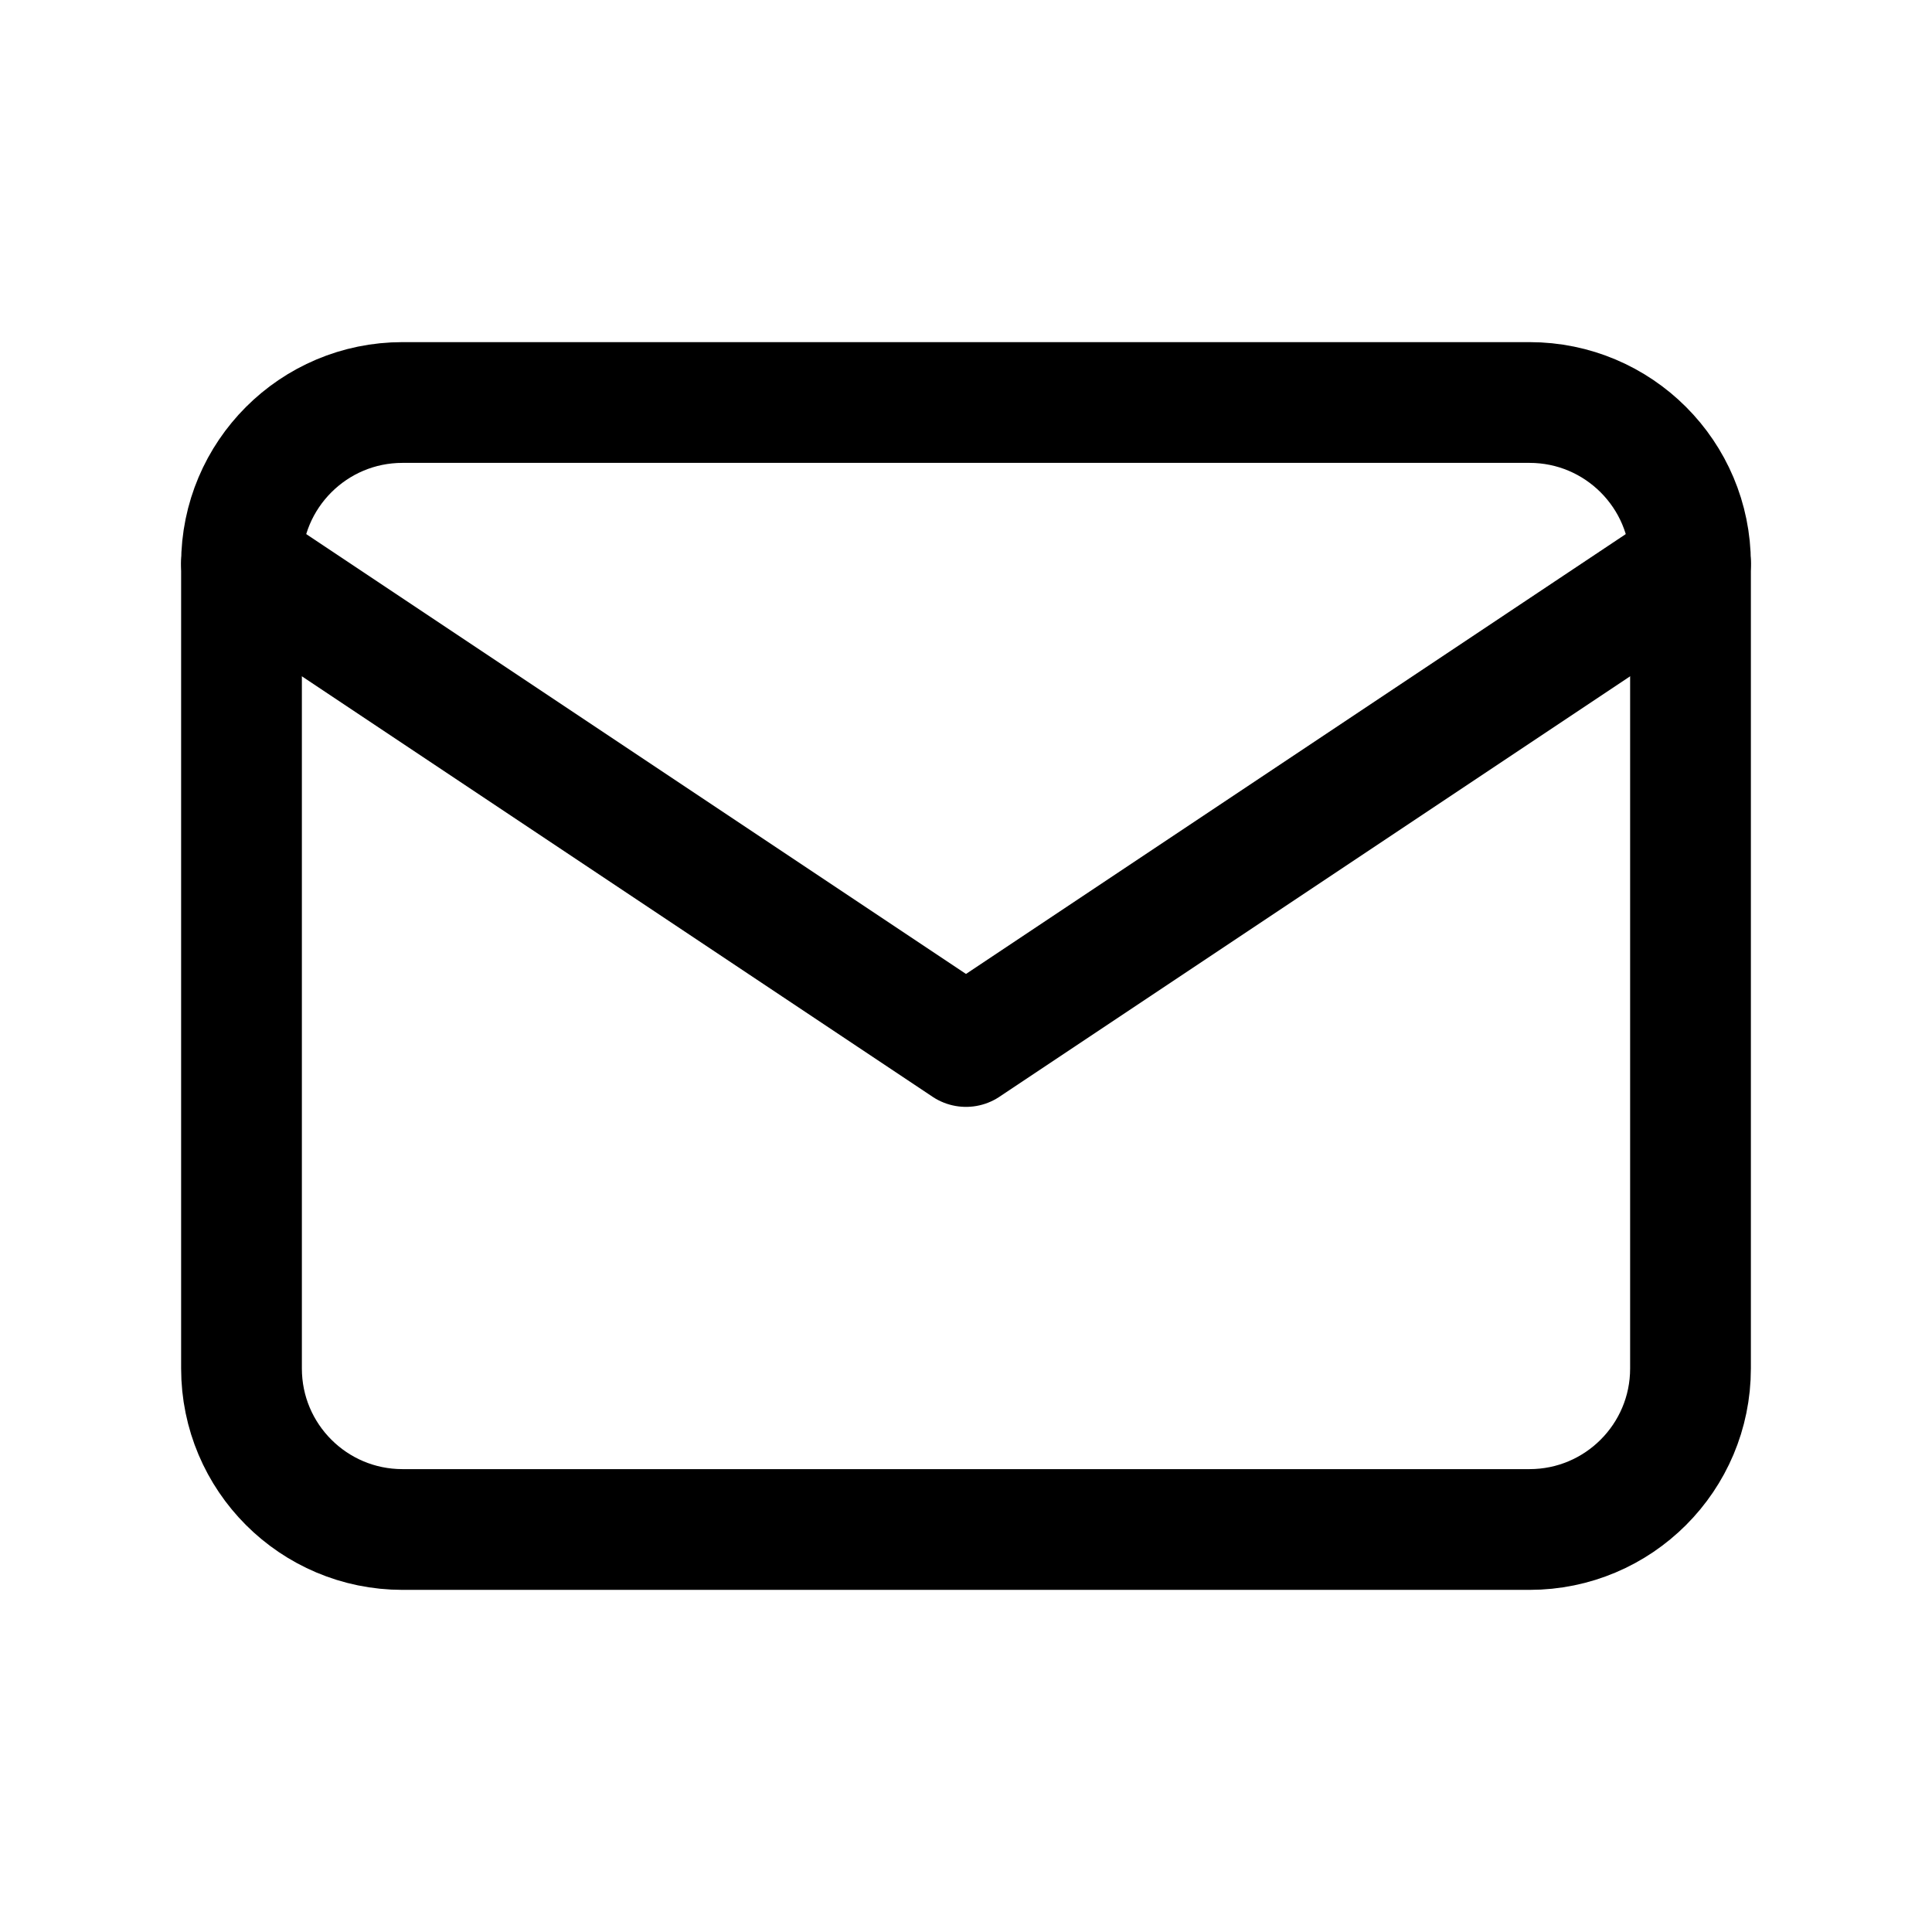
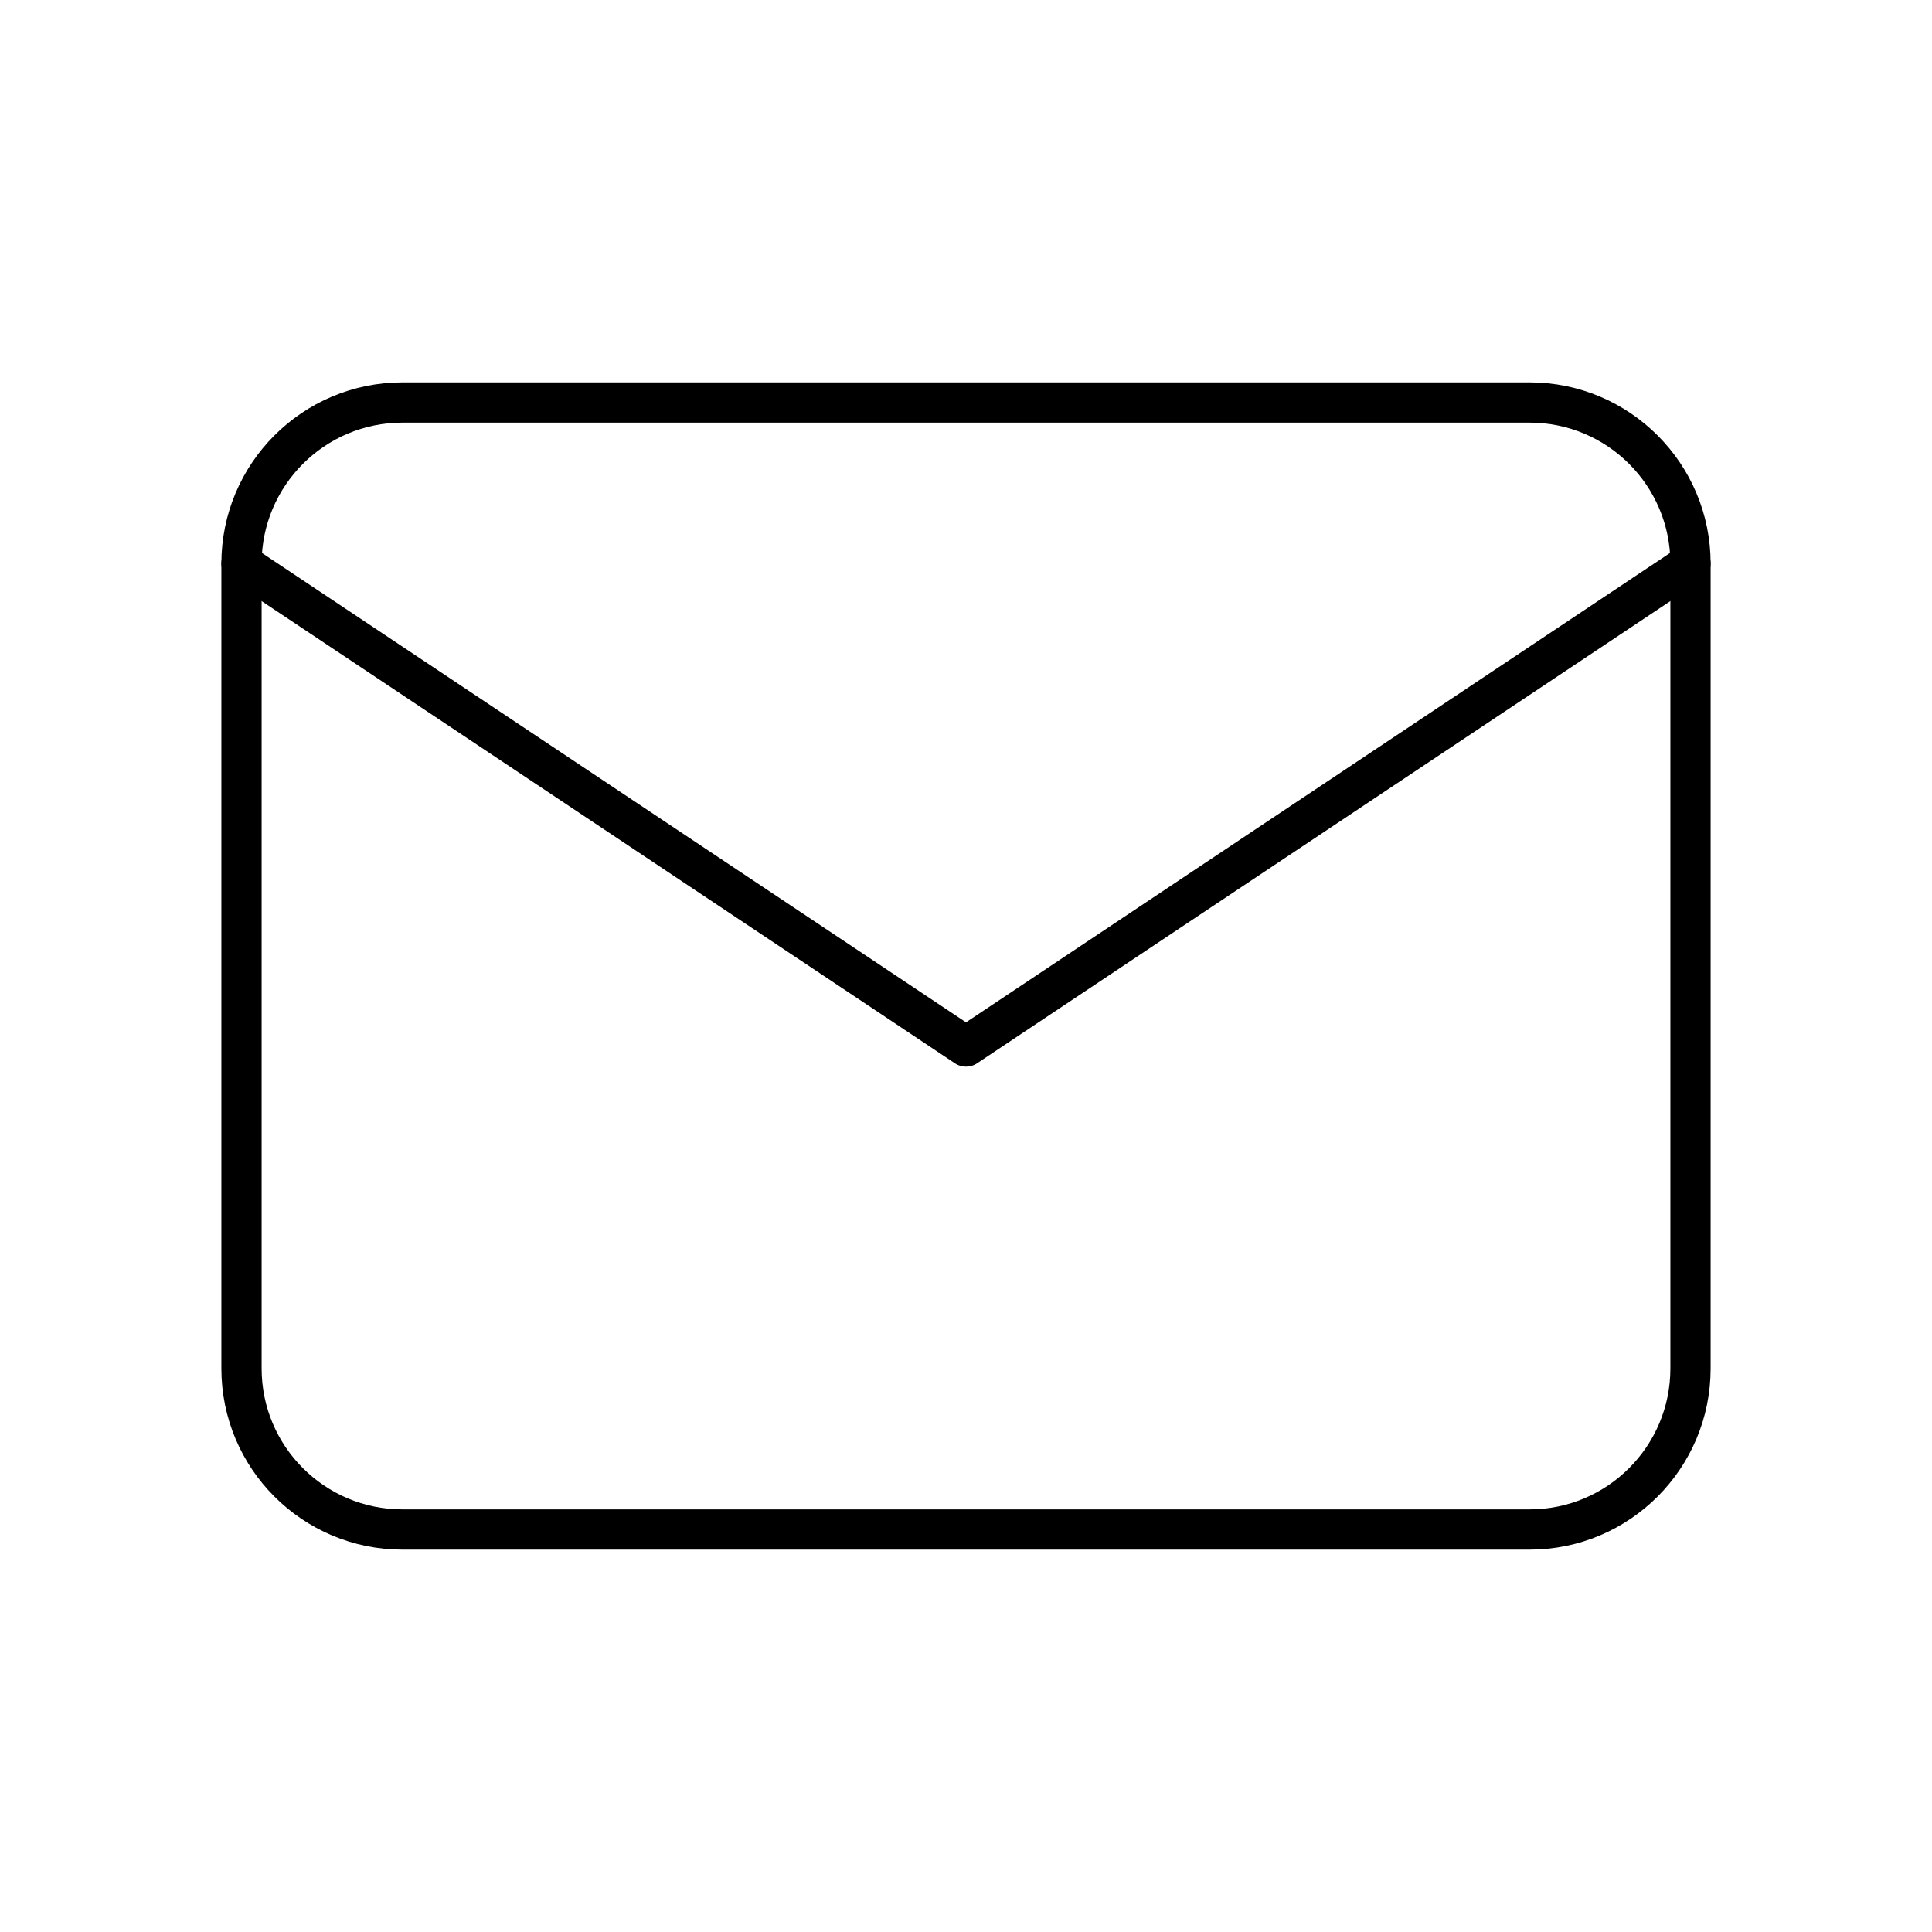
- <svg xmlns="http://www.w3.org/2000/svg" class="icon icon-tabler icon-tabler-mail" width="36" height="36" viewBox="0 0 24 24" stroke-width="1.5" stroke="currentColor" fill="none" stroke-linecap="round" stroke-linejoin="round">
+ <svg xmlns="http://www.w3.org/2000/svg" class="icon icon-tabler icon-tabler-mail" width="36" height="36" viewBox="0 0 24 24" stroke-width="0.5" stroke="currentColor" fill="none" stroke-linecap="round" stroke-linejoin="round">
  <path stroke="none" d="M0 0h24v24H0z" fill="none" />
  <rect x="3" y="5" width="18" height="14" rx="2" />
  <polyline points="3 7 12 13 21 7" />
</svg>
